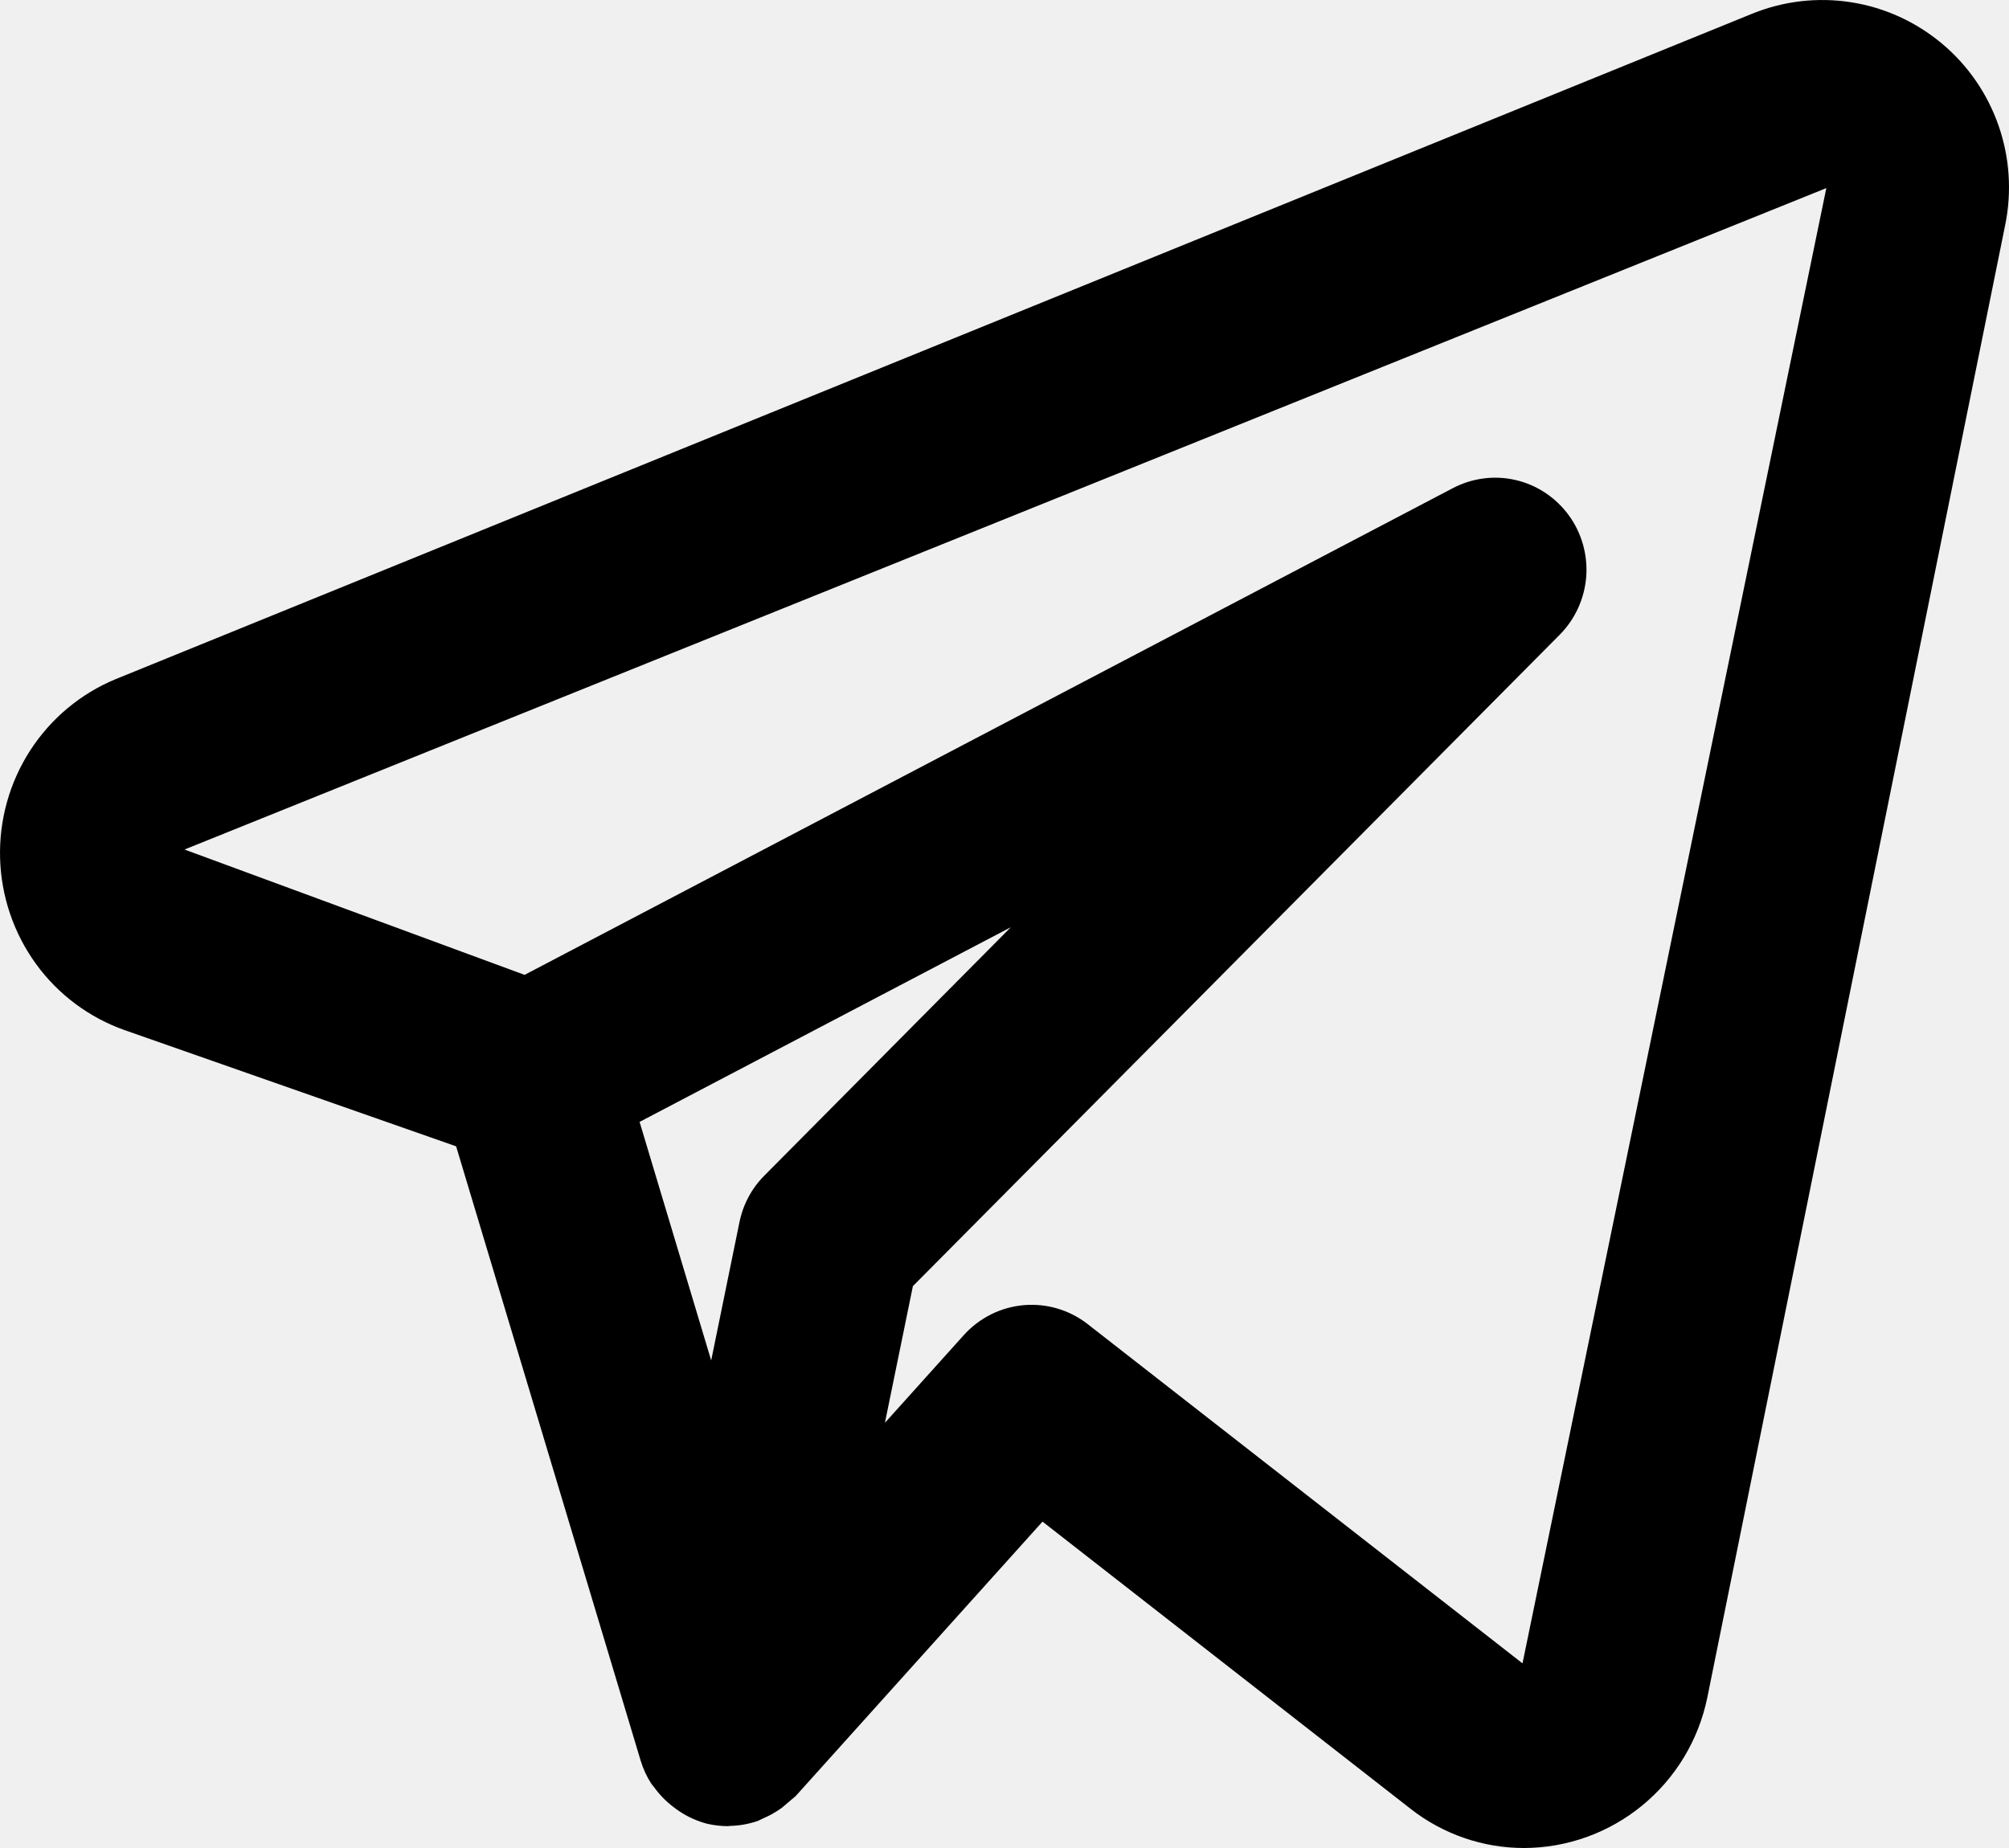
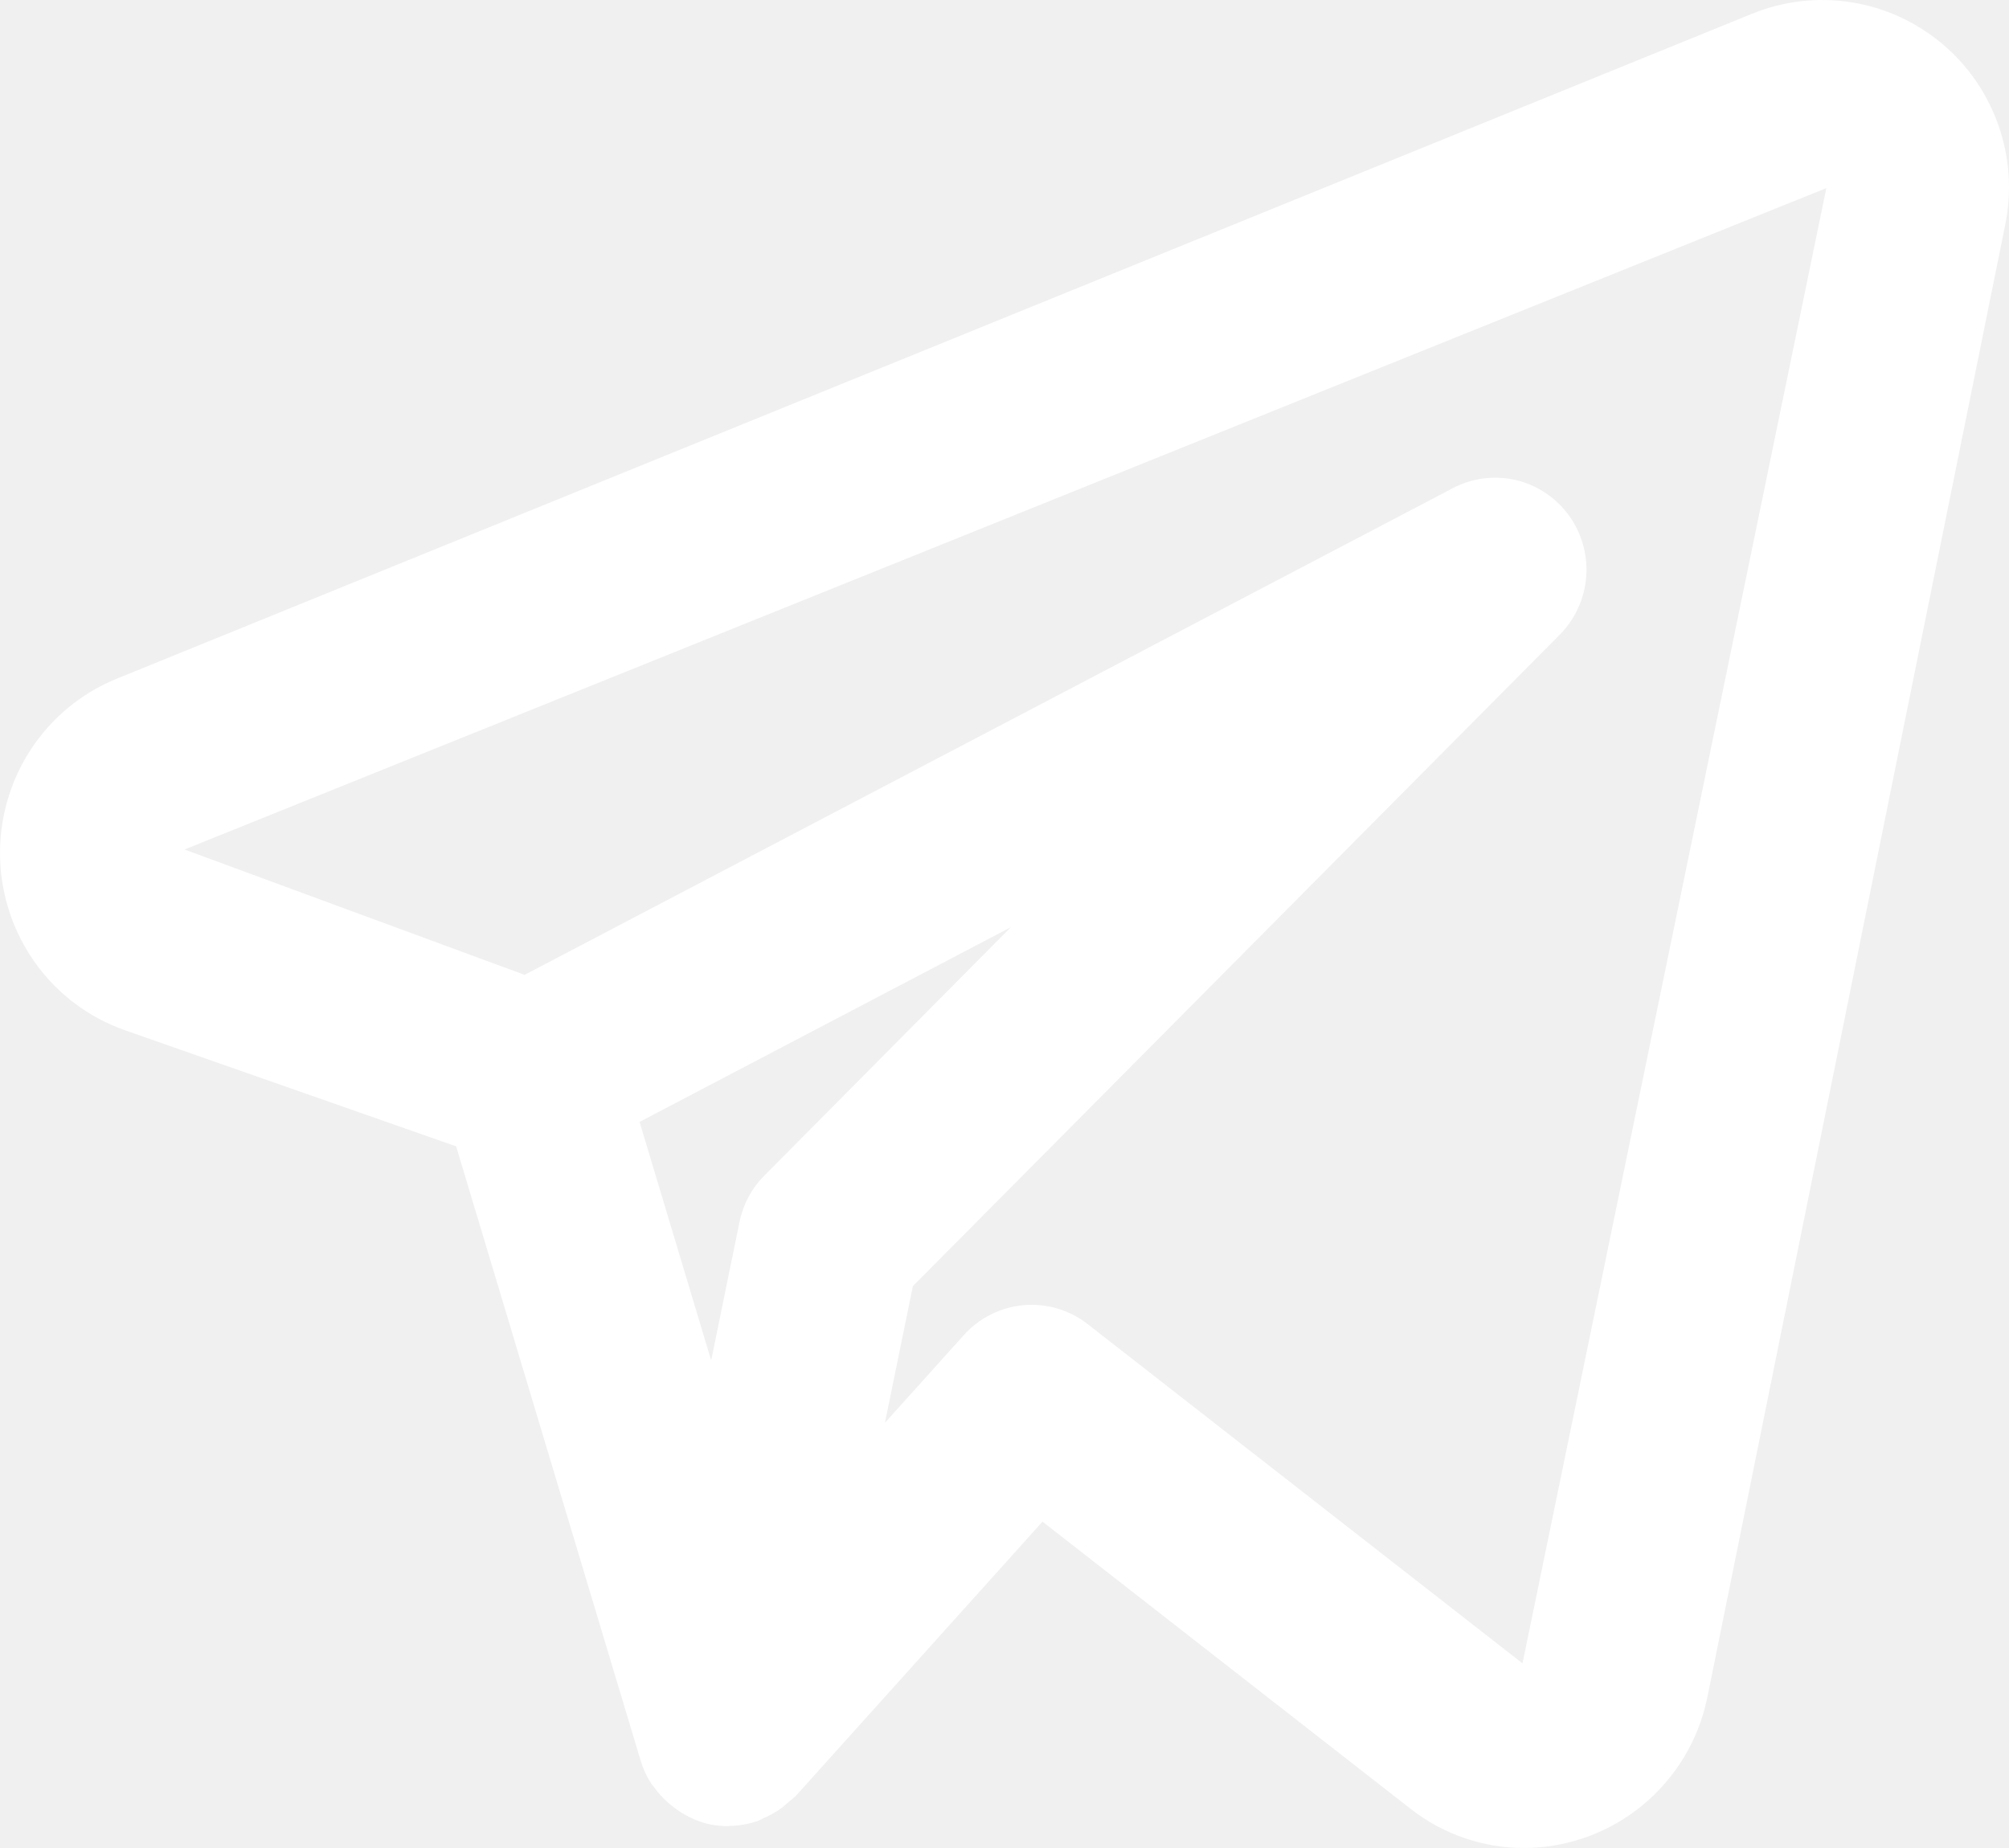
<svg xmlns="http://www.w3.org/2000/svg" width="25" height="23" viewBox="0 0 25 23" fill="none">
-   <path d="M24.165 0.542C23.841 0.271 23.451 0.093 23.035 0.028C22.619 -0.037 22.194 0.012 21.803 0.171L1.438 8.453C1.003 8.633 0.632 8.943 0.375 9.341C0.119 9.738 -0.012 10.205 0.001 10.68C0.014 11.154 0.17 11.613 0.447 11.996C0.725 12.379 1.112 12.667 1.557 12.823L5.676 14.267L7.973 21.915C8.004 22.017 8.049 22.114 8.107 22.203C8.116 22.217 8.128 22.227 8.138 22.241C8.205 22.335 8.286 22.418 8.378 22.488C8.404 22.508 8.429 22.527 8.457 22.545C8.565 22.617 8.685 22.669 8.81 22.701L8.824 22.702L8.831 22.705C8.907 22.72 8.984 22.728 9.061 22.728C9.069 22.728 9.075 22.725 9.083 22.725C9.199 22.723 9.314 22.702 9.425 22.665C9.45 22.656 9.472 22.641 9.497 22.631C9.58 22.596 9.657 22.552 9.729 22.5C9.787 22.451 9.845 22.402 9.902 22.353L12.973 18.938L17.553 22.512C17.956 22.828 18.453 23 18.964 23C19.499 22.999 20.018 22.813 20.433 22.473C20.849 22.133 21.136 21.659 21.245 21.131L24.953 2.798C25.037 2.385 25.008 1.957 24.869 1.56C24.73 1.163 24.487 0.811 24.165 0.542ZM9.512 14.631C9.354 14.789 9.247 14.991 9.202 15.21L8.85 16.932L7.959 13.963L12.579 11.54L9.512 14.631ZM18.946 20.702L13.534 16.479C13.307 16.302 13.023 16.219 12.738 16.244C12.453 16.269 12.188 16.402 11.995 16.615L11.012 17.708L11.36 16.007L19.409 7.9C19.601 7.706 19.718 7.45 19.739 7.177C19.759 6.905 19.683 6.634 19.522 6.413C19.361 6.193 19.128 6.037 18.863 5.975C18.599 5.913 18.321 5.949 18.08 6.075L6.528 12.133L2.296 10.573L22.727 2.341L18.946 20.702Z" fill="black" />
+   <path d="M24.165 0.542C23.841 0.271 23.451 0.093 23.035 0.028C22.619 -0.037 22.194 0.012 21.803 0.171L1.438 8.453C1.003 8.633 0.632 8.943 0.375 9.341C0.119 9.738 -0.012 10.205 0.001 10.68C0.014 11.154 0.17 11.613 0.447 11.996C0.725 12.379 1.112 12.667 1.557 12.823L5.676 14.267L7.973 21.915C8.004 22.017 8.049 22.114 8.107 22.203C8.116 22.217 8.128 22.227 8.138 22.241C8.205 22.335 8.286 22.418 8.378 22.488C8.404 22.508 8.429 22.527 8.457 22.545C8.565 22.617 8.685 22.669 8.81 22.701L8.824 22.702L8.831 22.705C8.907 22.72 8.984 22.728 9.061 22.728C9.069 22.728 9.075 22.725 9.083 22.725C9.199 22.723 9.314 22.702 9.425 22.665C9.45 22.656 9.472 22.641 9.497 22.631C9.58 22.596 9.657 22.552 9.729 22.5C9.787 22.451 9.845 22.402 9.902 22.353L12.973 18.938L17.553 22.512C17.956 22.828 18.453 23 18.964 23C19.499 22.999 20.018 22.813 20.433 22.473C20.849 22.133 21.136 21.659 21.245 21.131L24.953 2.798C25.037 2.385 25.008 1.957 24.869 1.56C24.73 1.163 24.487 0.811 24.165 0.542ZM9.512 14.631C9.354 14.789 9.247 14.991 9.202 15.21L8.85 16.932L7.959 13.963L12.579 11.54L9.512 14.631ZM18.946 20.702L13.534 16.479C13.307 16.302 13.023 16.219 12.738 16.244C12.453 16.269 12.188 16.402 11.995 16.615L11.012 17.708L11.36 16.007L19.409 7.9C19.601 7.706 19.718 7.45 19.739 7.177C19.759 6.905 19.683 6.634 19.522 6.413C19.361 6.193 19.128 6.037 18.863 5.975C18.599 5.913 18.321 5.949 18.08 6.075L6.528 12.133L2.296 10.573L22.727 2.341L18.946 20.702Z" fill="white" />
</svg>
